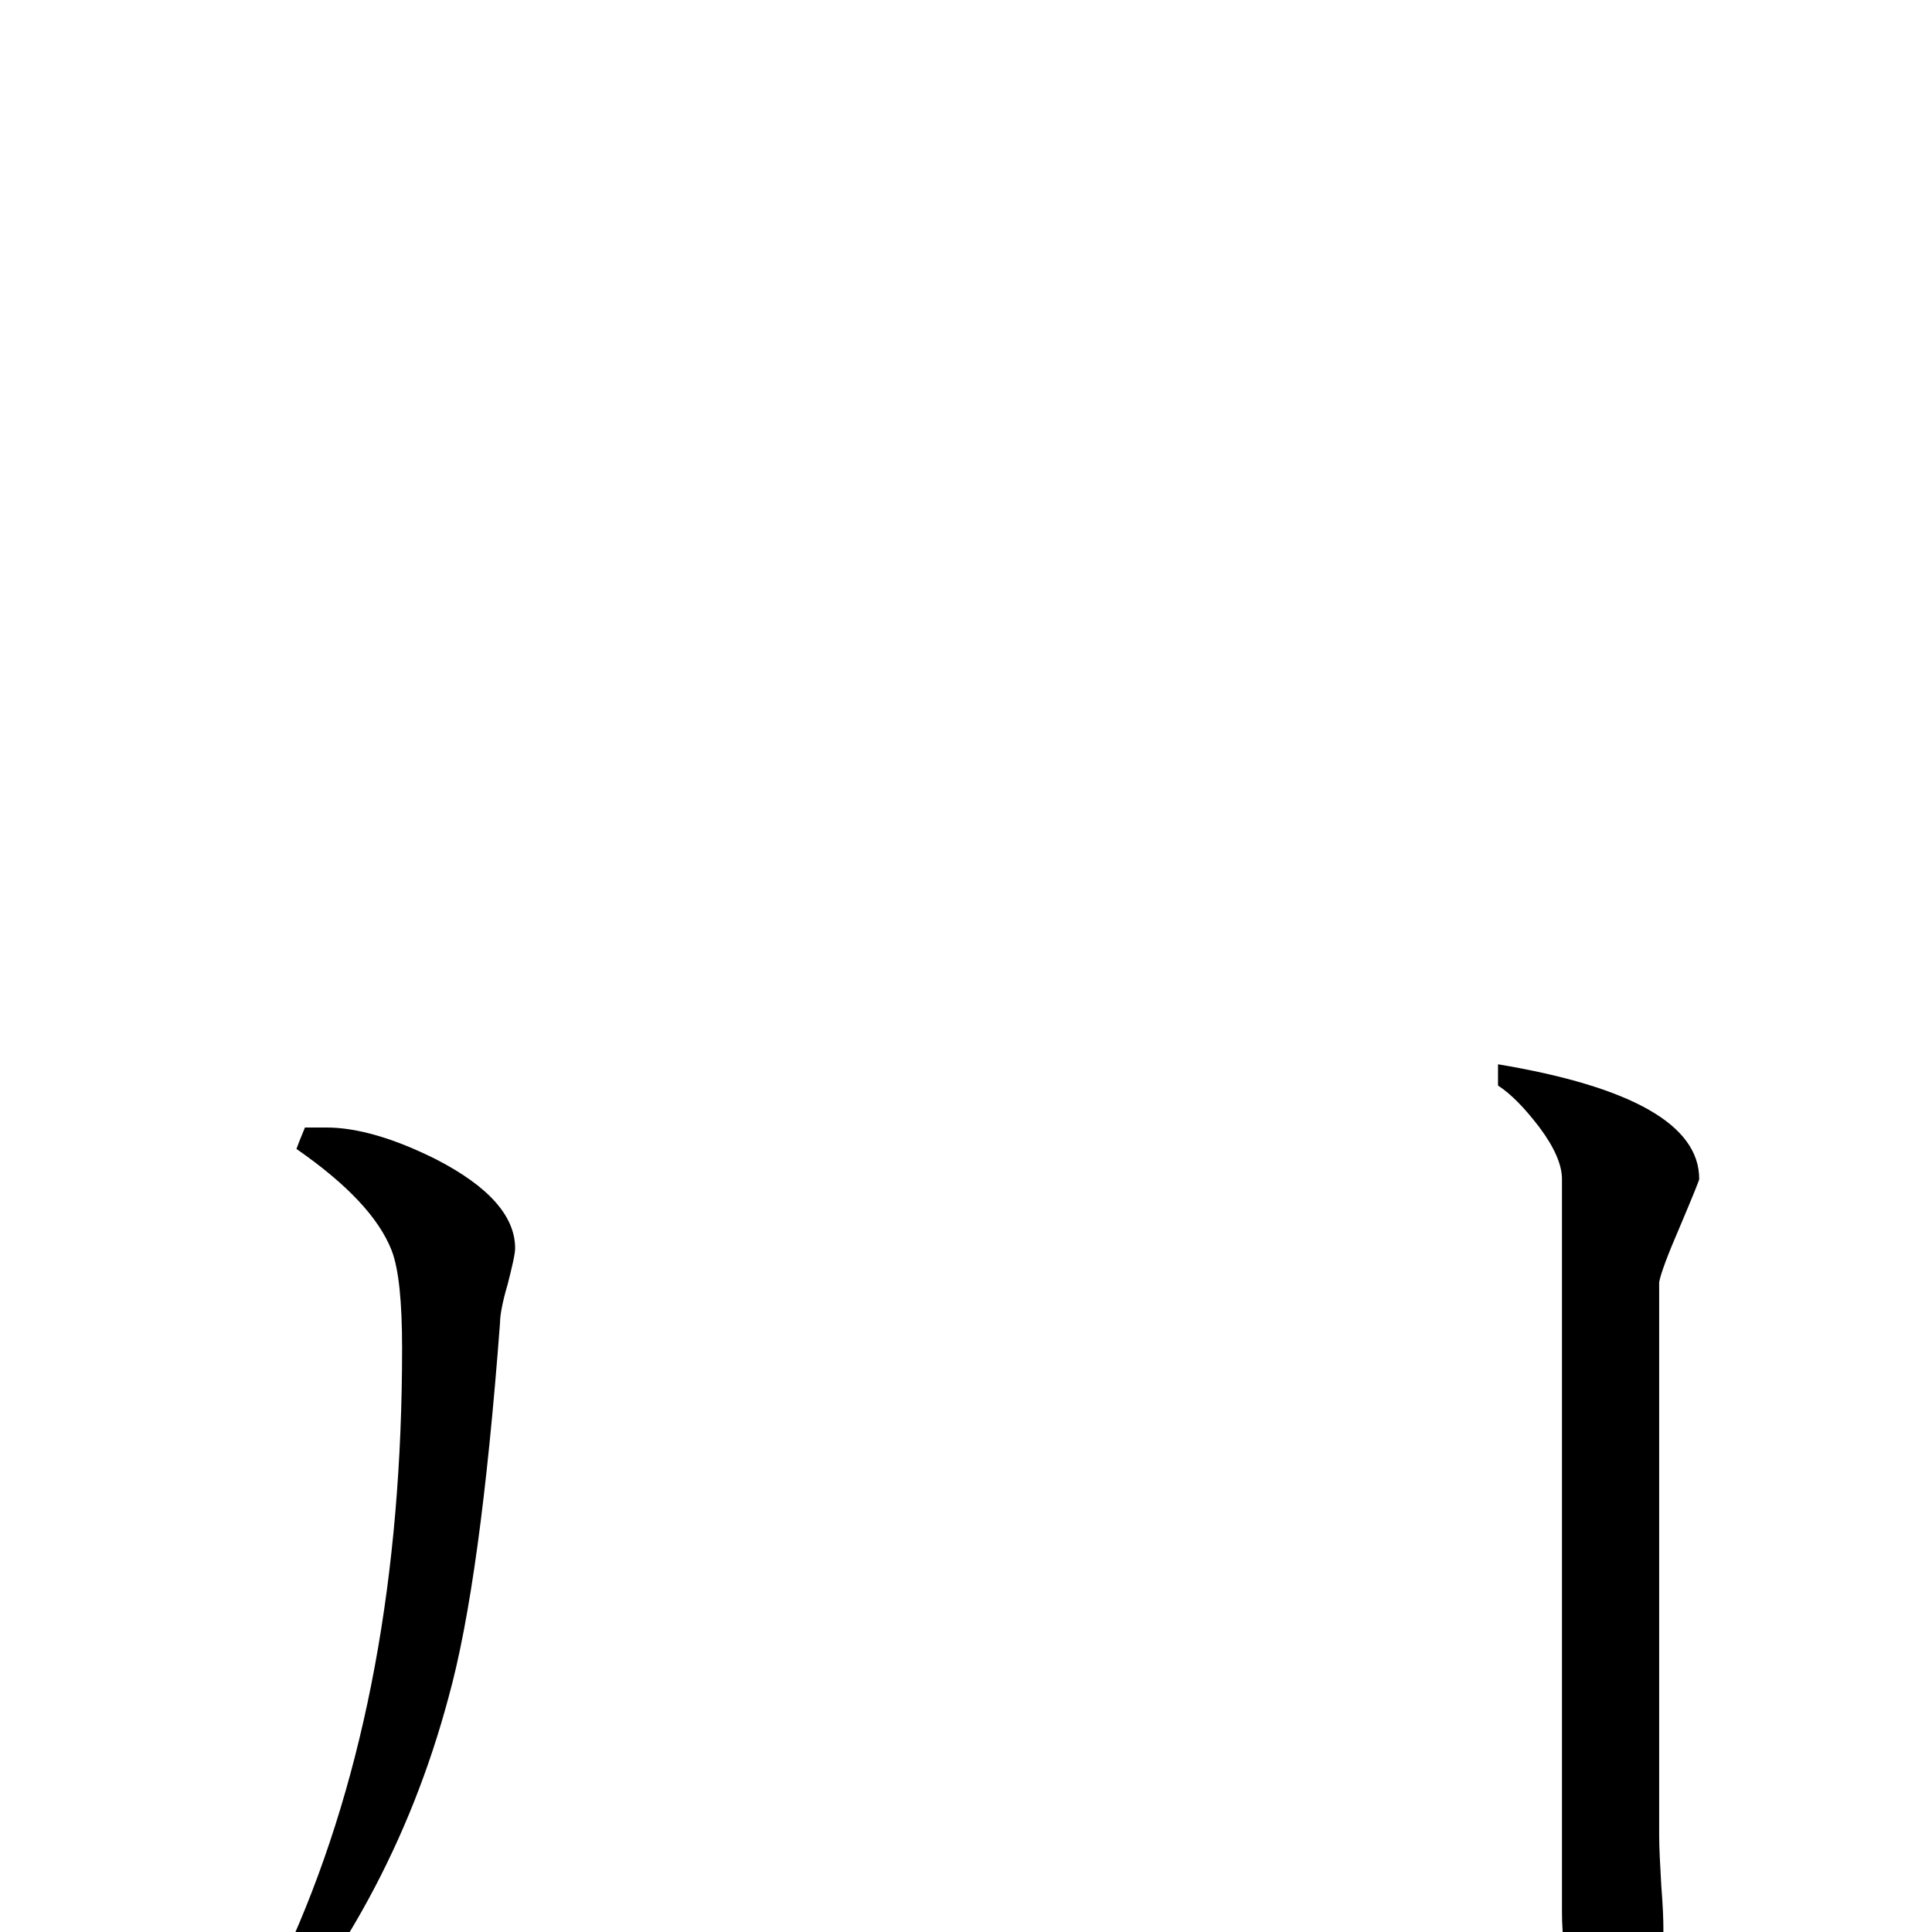
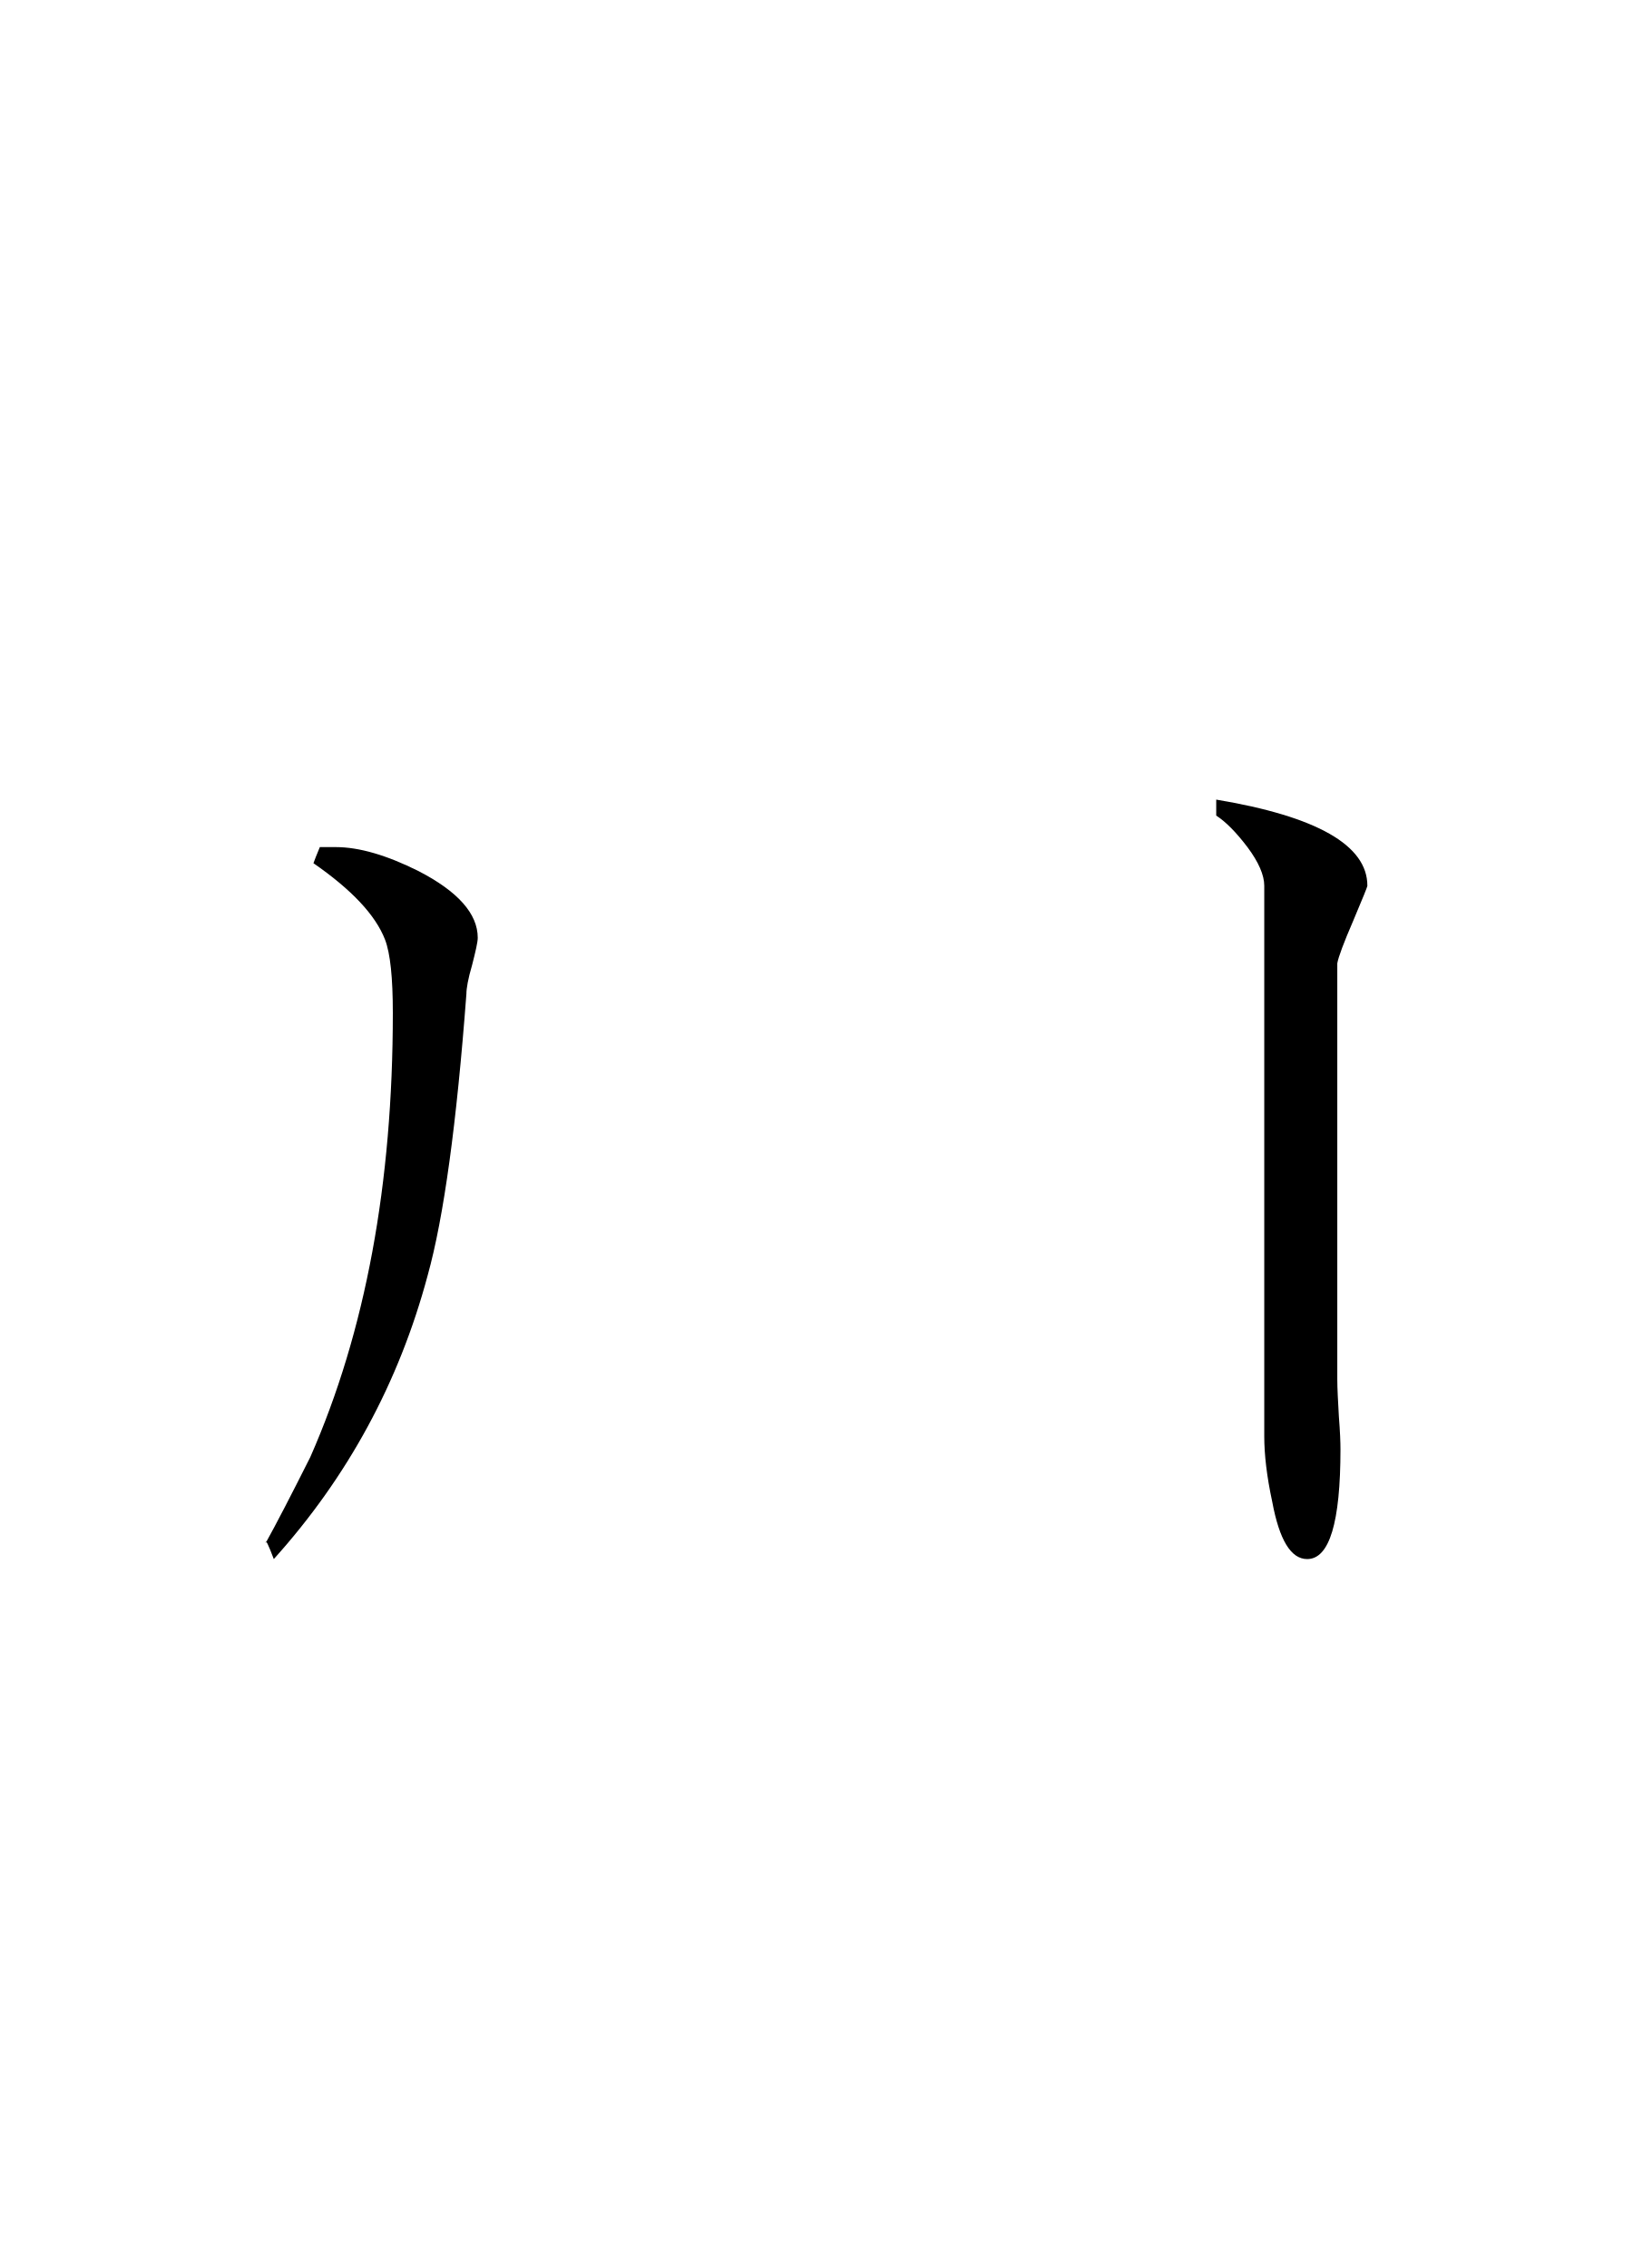
- <svg xmlns="http://www.w3.org/2000/svg" viewBox="4 4 32 32">
+ <svg xmlns="http://www.w3.org/2000/svg" viewBox="2 4 36 50">
  <path d="m32.145 23.527c0 .02-.102.273-.312.77-.211.488-.328.801-.352.941v9.168c0 .207.016.48.035.824.027.344.035.57.035.719 0 1.613-.242 2.422-.734 2.422-.359 0-.613-.422-.77-1.262-.121-.562-.176-1.043-.176-1.441v-12.141c0-.234-.125-.523-.371-.852-.25-.328-.473-.555-.688-.695v-.352c2.223.371 3.332 1.008 3.332 1.898zm-19.613 1.148c0 .094-.047.297-.125.602-.09.305-.125.516-.125.633-.215 2.852-.496 4.922-.855 6.211-.633 2.363-1.766 4.445-3.391 6.25-.125-.328-.18-.445-.18-.352.234-.422.562-1.055.984-1.895 1.219-2.766 1.82-6.031 1.82-9.793 0-.773-.055-1.312-.172-1.617-.211-.543-.738-1.102-1.578-1.684.023-.066.07-.184.141-.355h.352c.516 0 1.125.18 1.82.527.871.449 1.309.941 1.309 1.473zm0 0" />
</svg>
